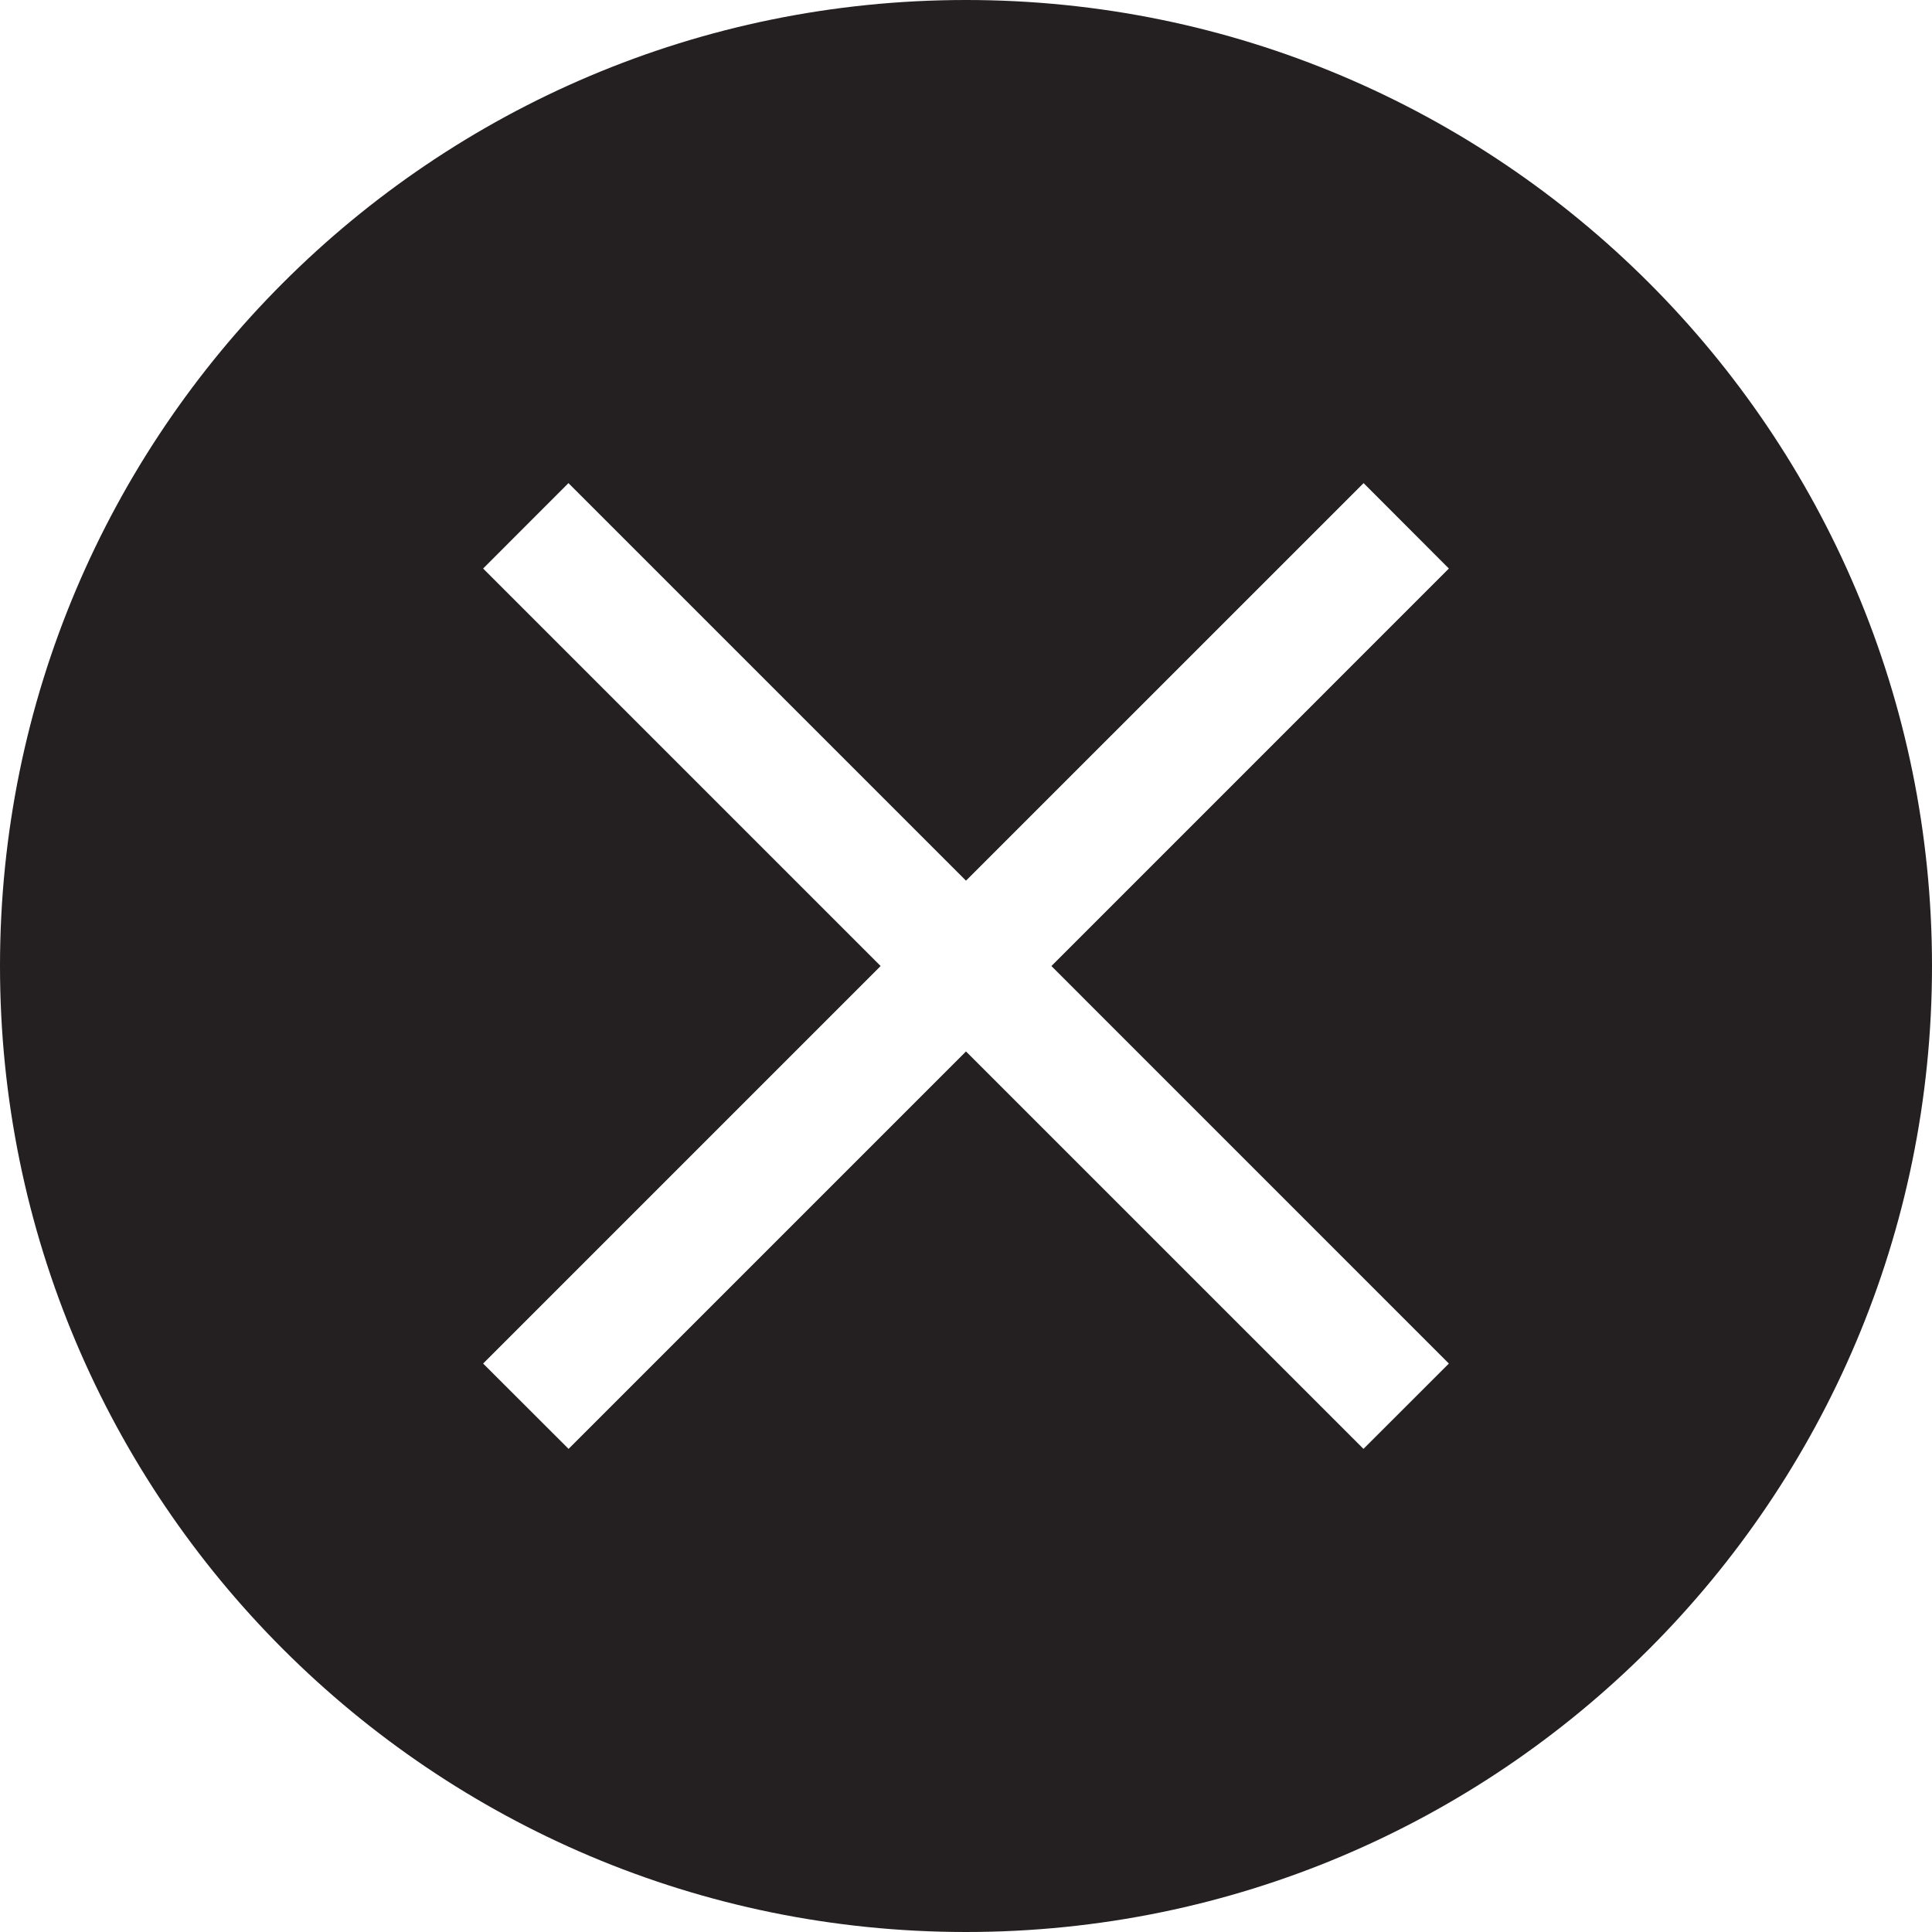
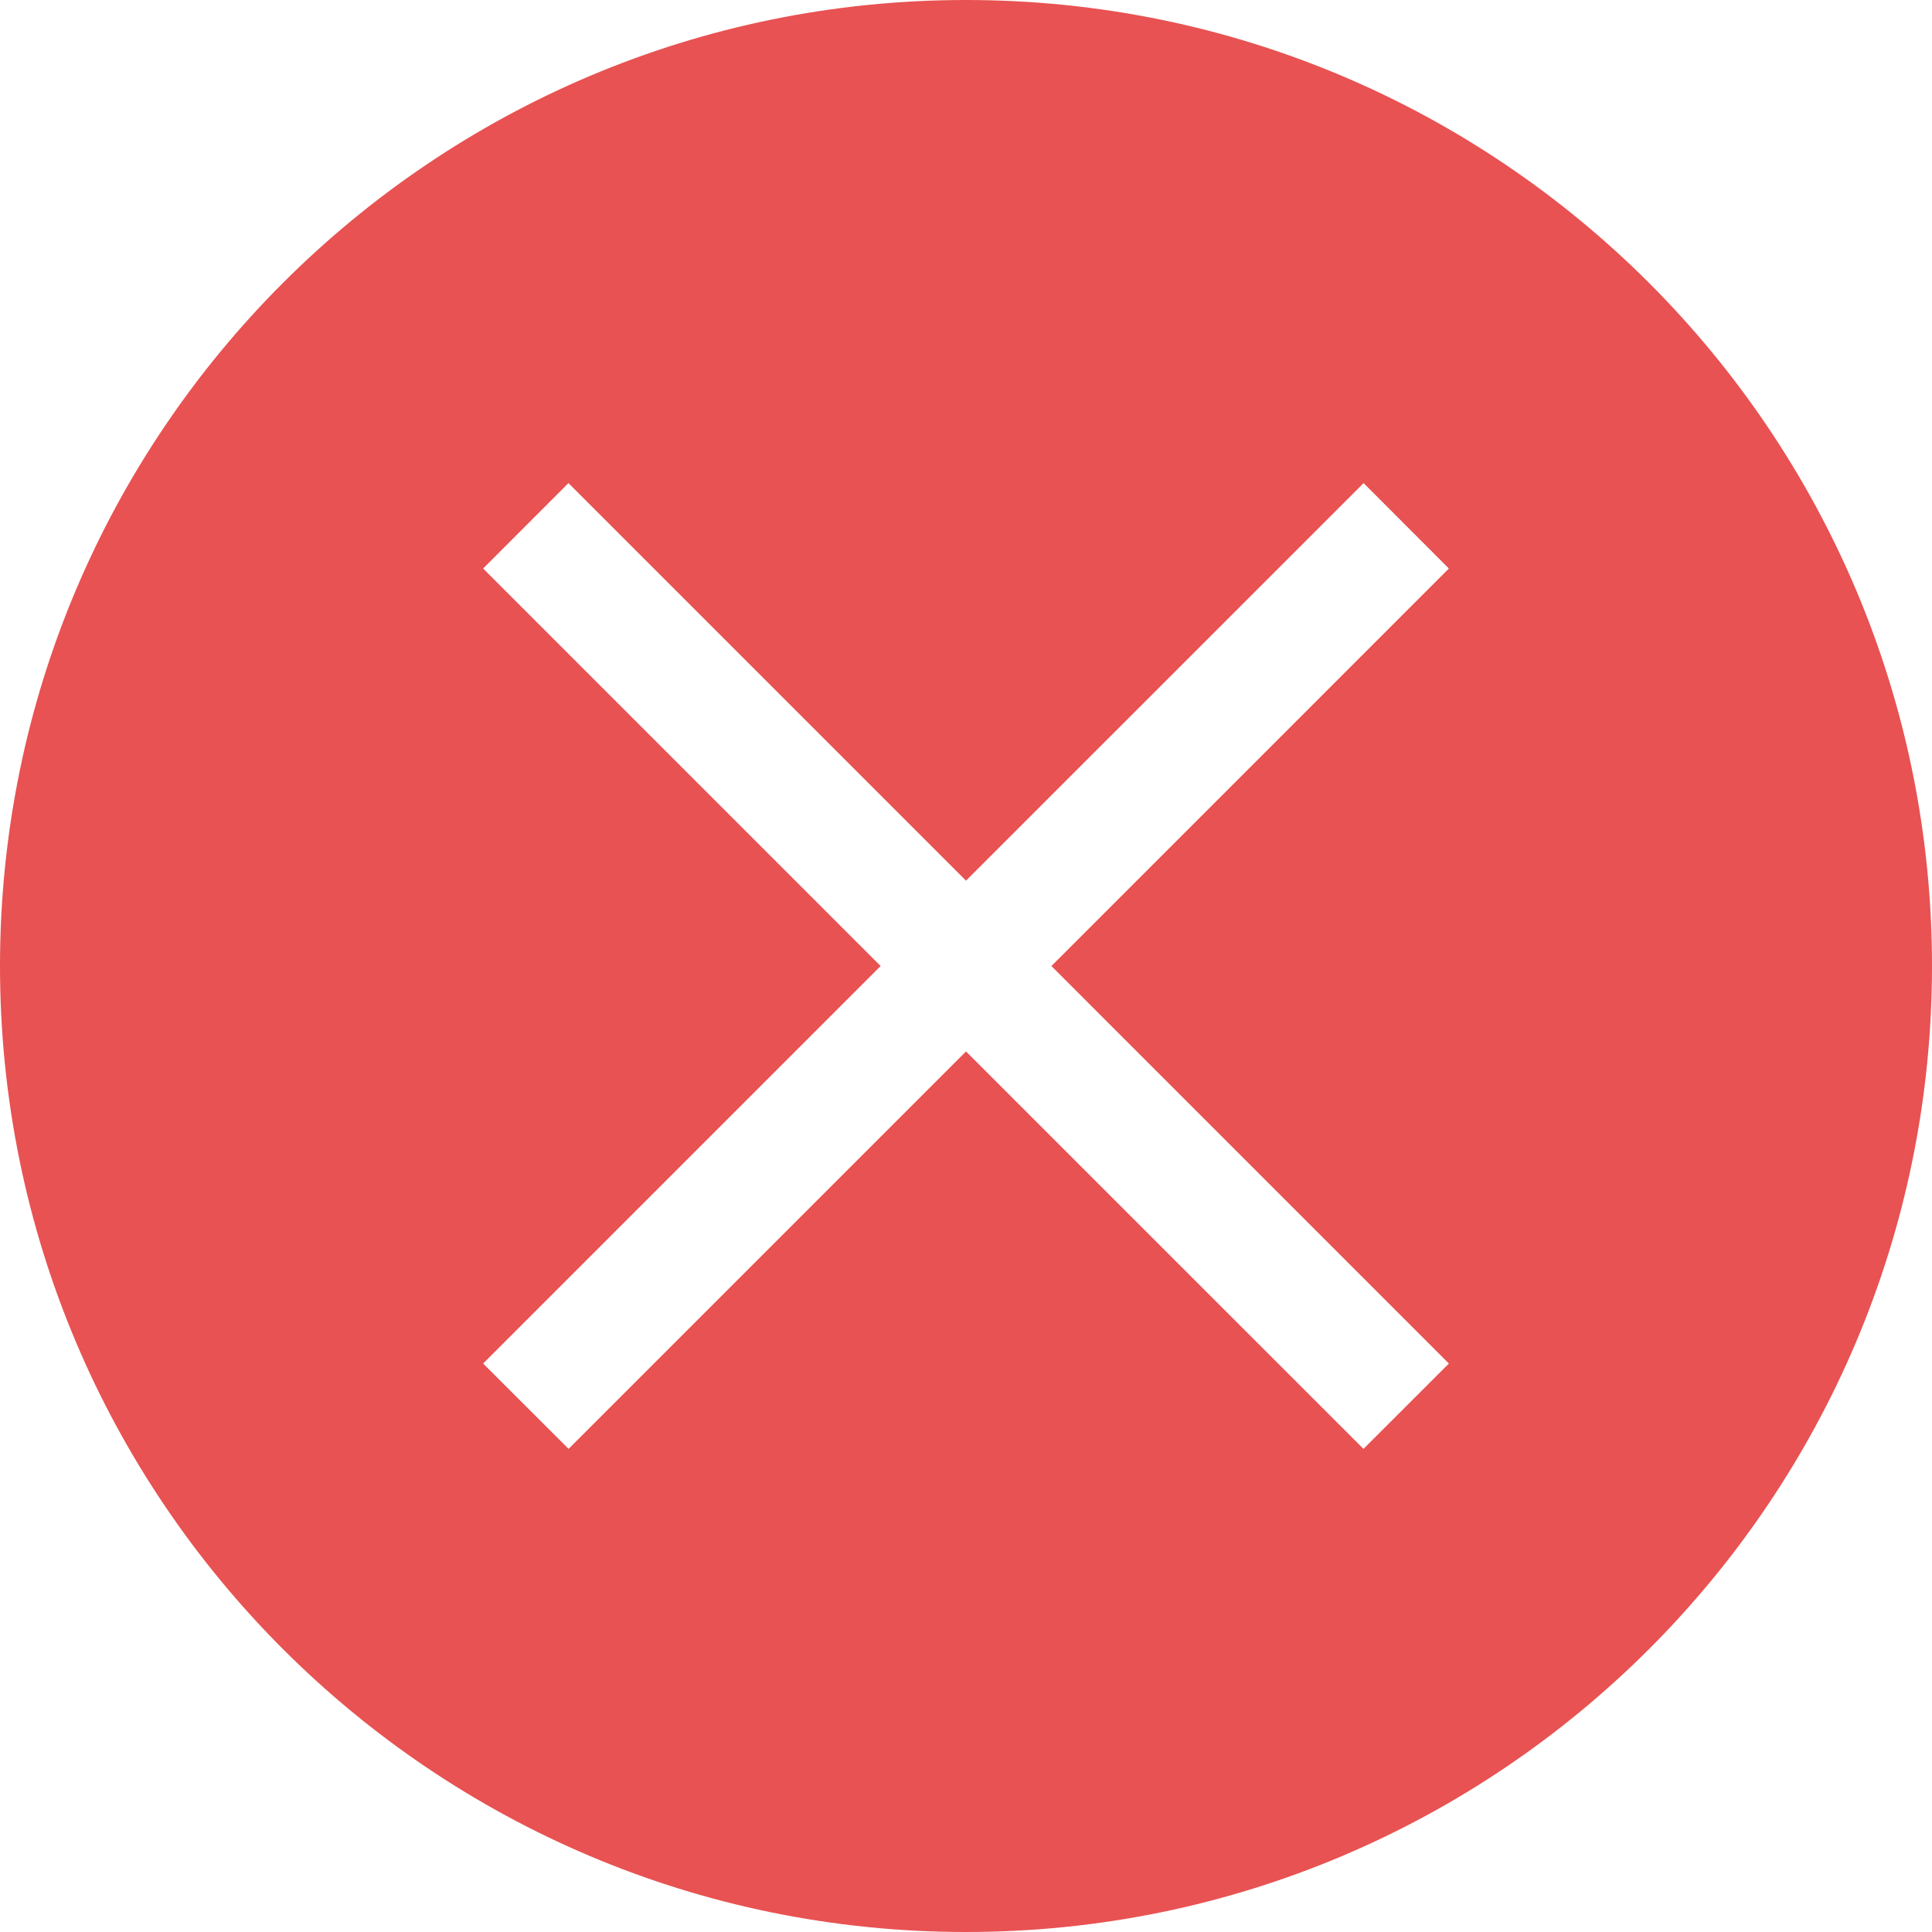
- <svg xmlns="http://www.w3.org/2000/svg" enable-background="new 0 0 48 48" height="48px" id="Layer_1" version="1.1" viewBox="0 0 48 48" width="48px" xml:space="preserve">
-   <g id="Layer_3">
-     <path d="M24,0C10.745,0,0,10.745,0,24s10.745,24,24,24s24-10.745,24-24S37.255,0,24,0z M35.997,33.877l-2.122,2.12   L24,26.123l-9.874,9.874l-2.123-2.12l9.876-9.876l-9.876-9.876l2.12-2.122L24,21.88l9.878-9.877l2.119,2.122l-9.875,9.876   L35.997,33.877z" fill="#241F20" />
-   </g>
+ <svg xmlns="http://www.w3.org/2000/svg" enable-background="new 0 0 48 48" height="48" viewBox="0 0 48 48" width="48">
+   <path d="m24 0c-13.255 0-24 10.745-24 24s10.745 24 24 24 24-10.745 24-24-10.745-24-24-24zm11.997 33.877-2.122 2.12-9.875-9.874-9.874 9.874-2.123-2.12 9.876-9.876-9.876-9.876 2.12-2.122 9.877 9.877 9.878-9.877 2.119 2.122-9.875 9.876z" fill="#e85252" />
</svg>
